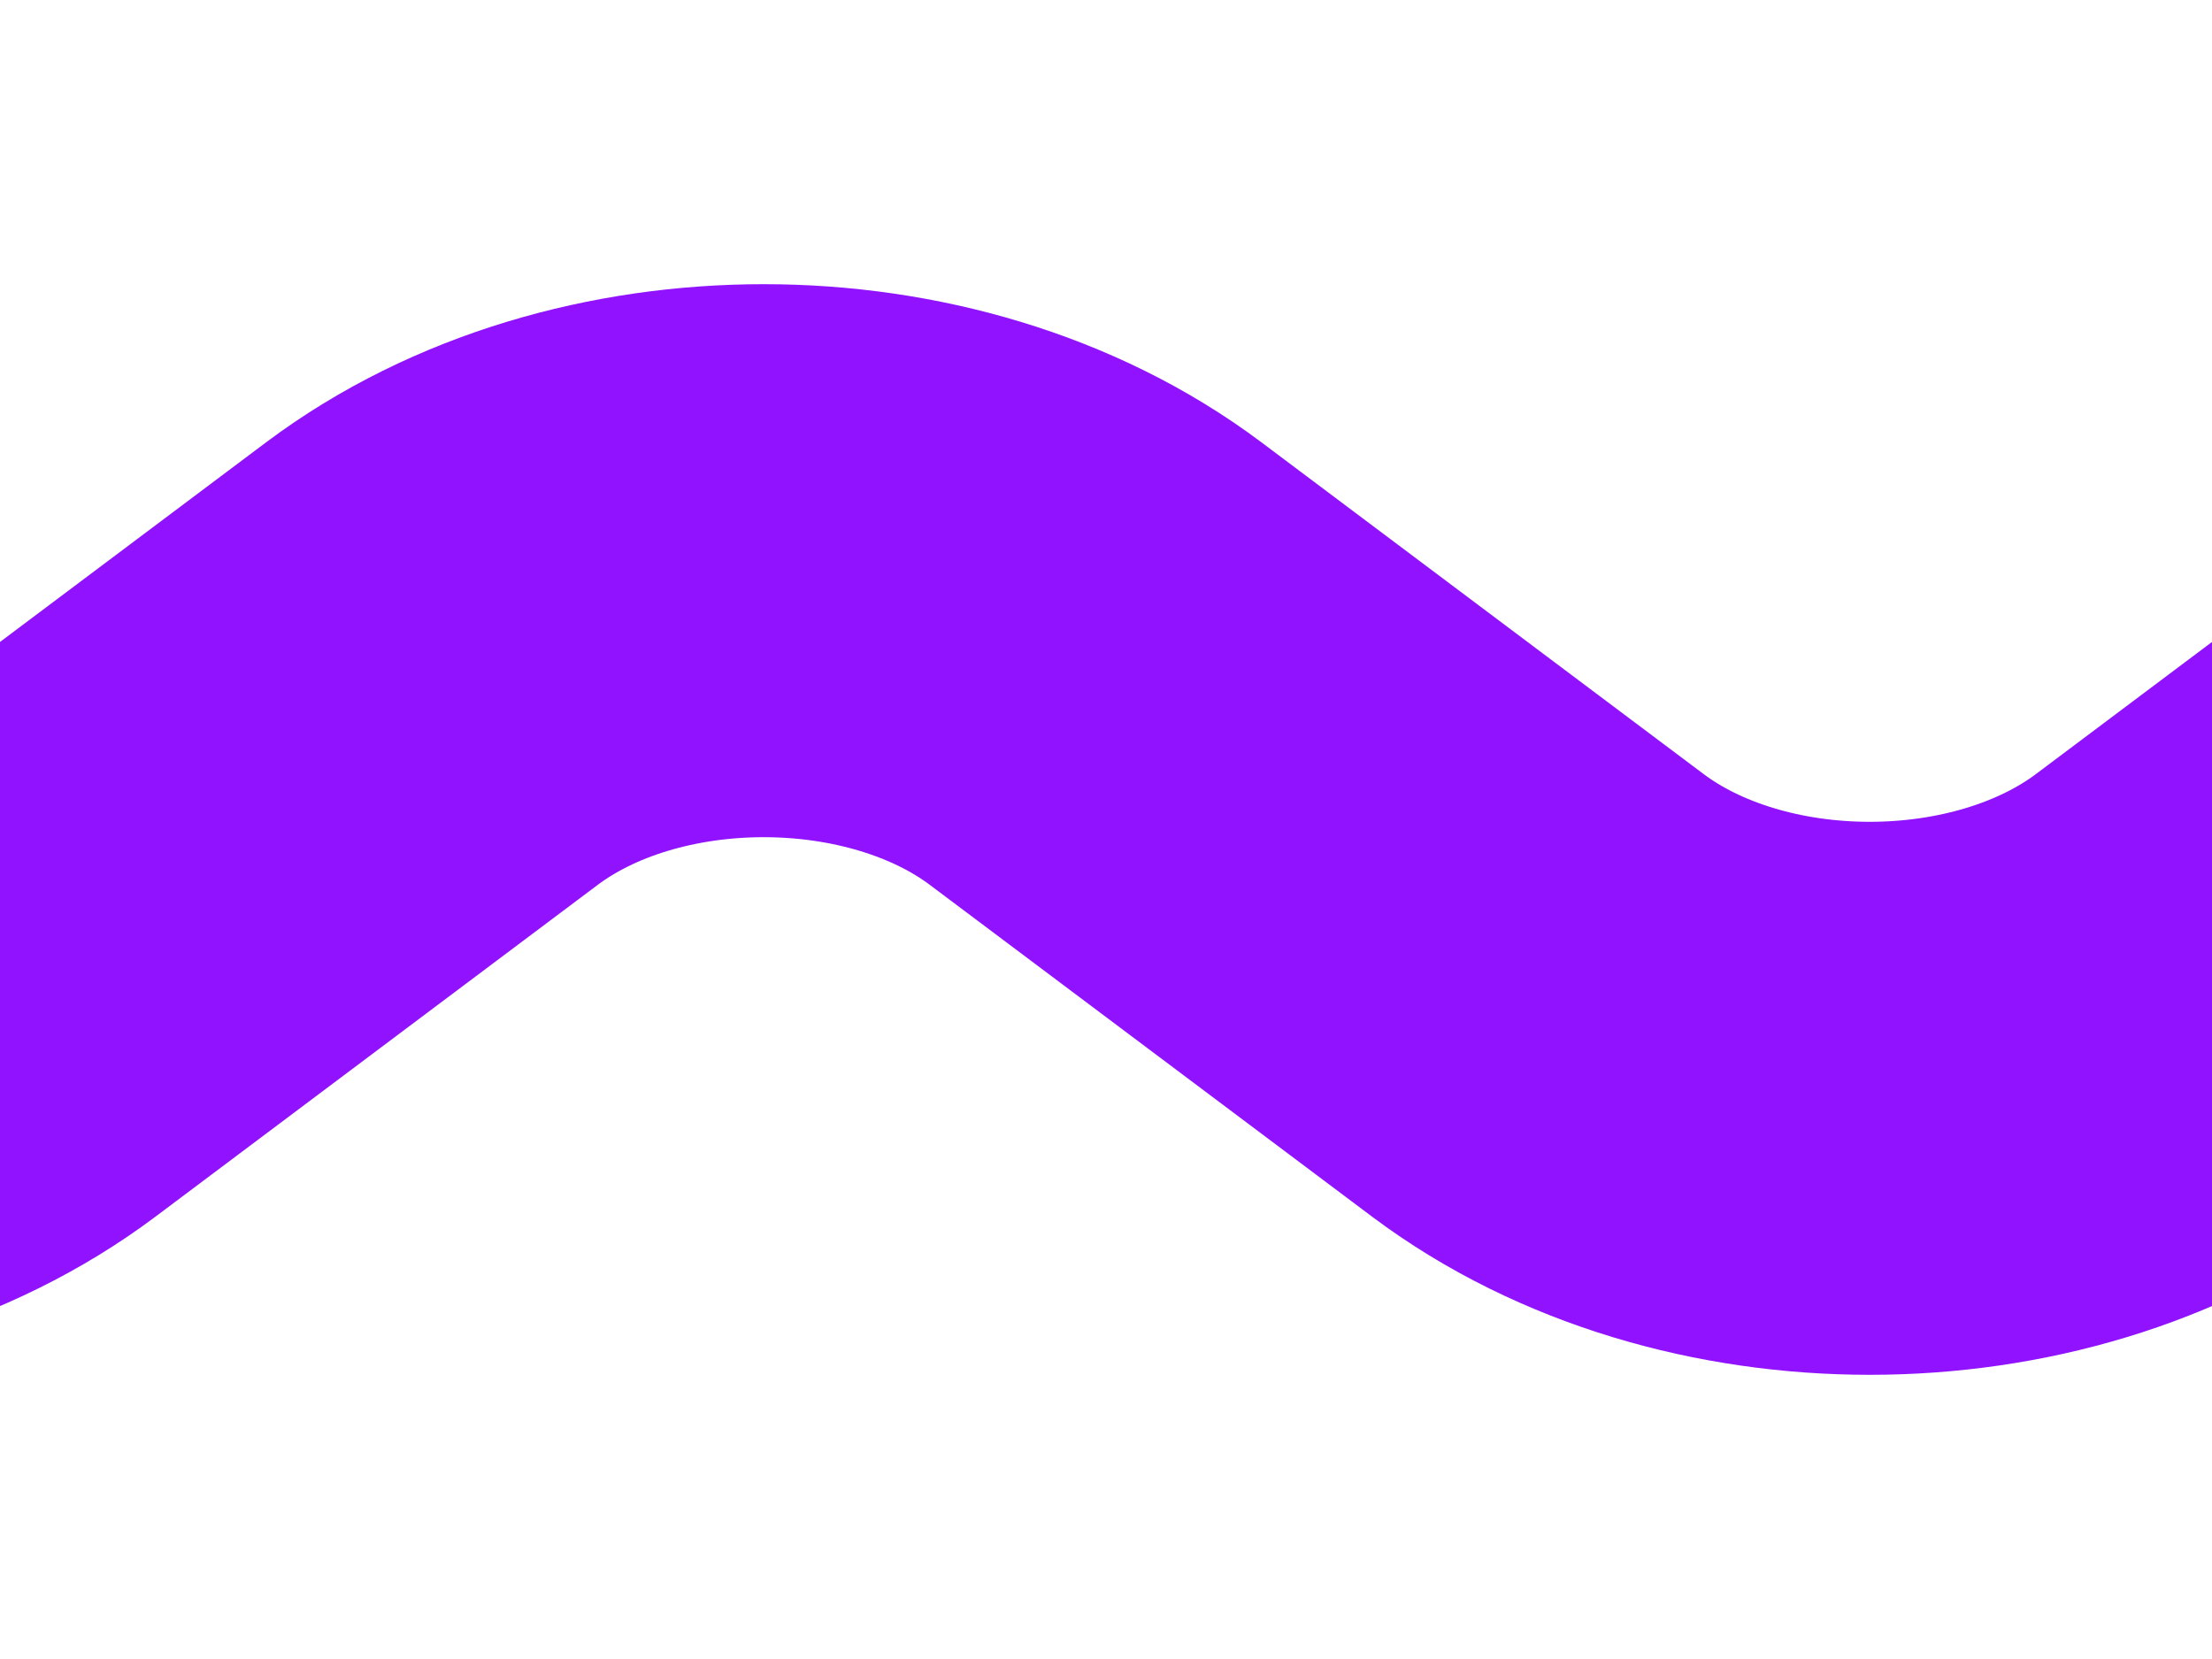
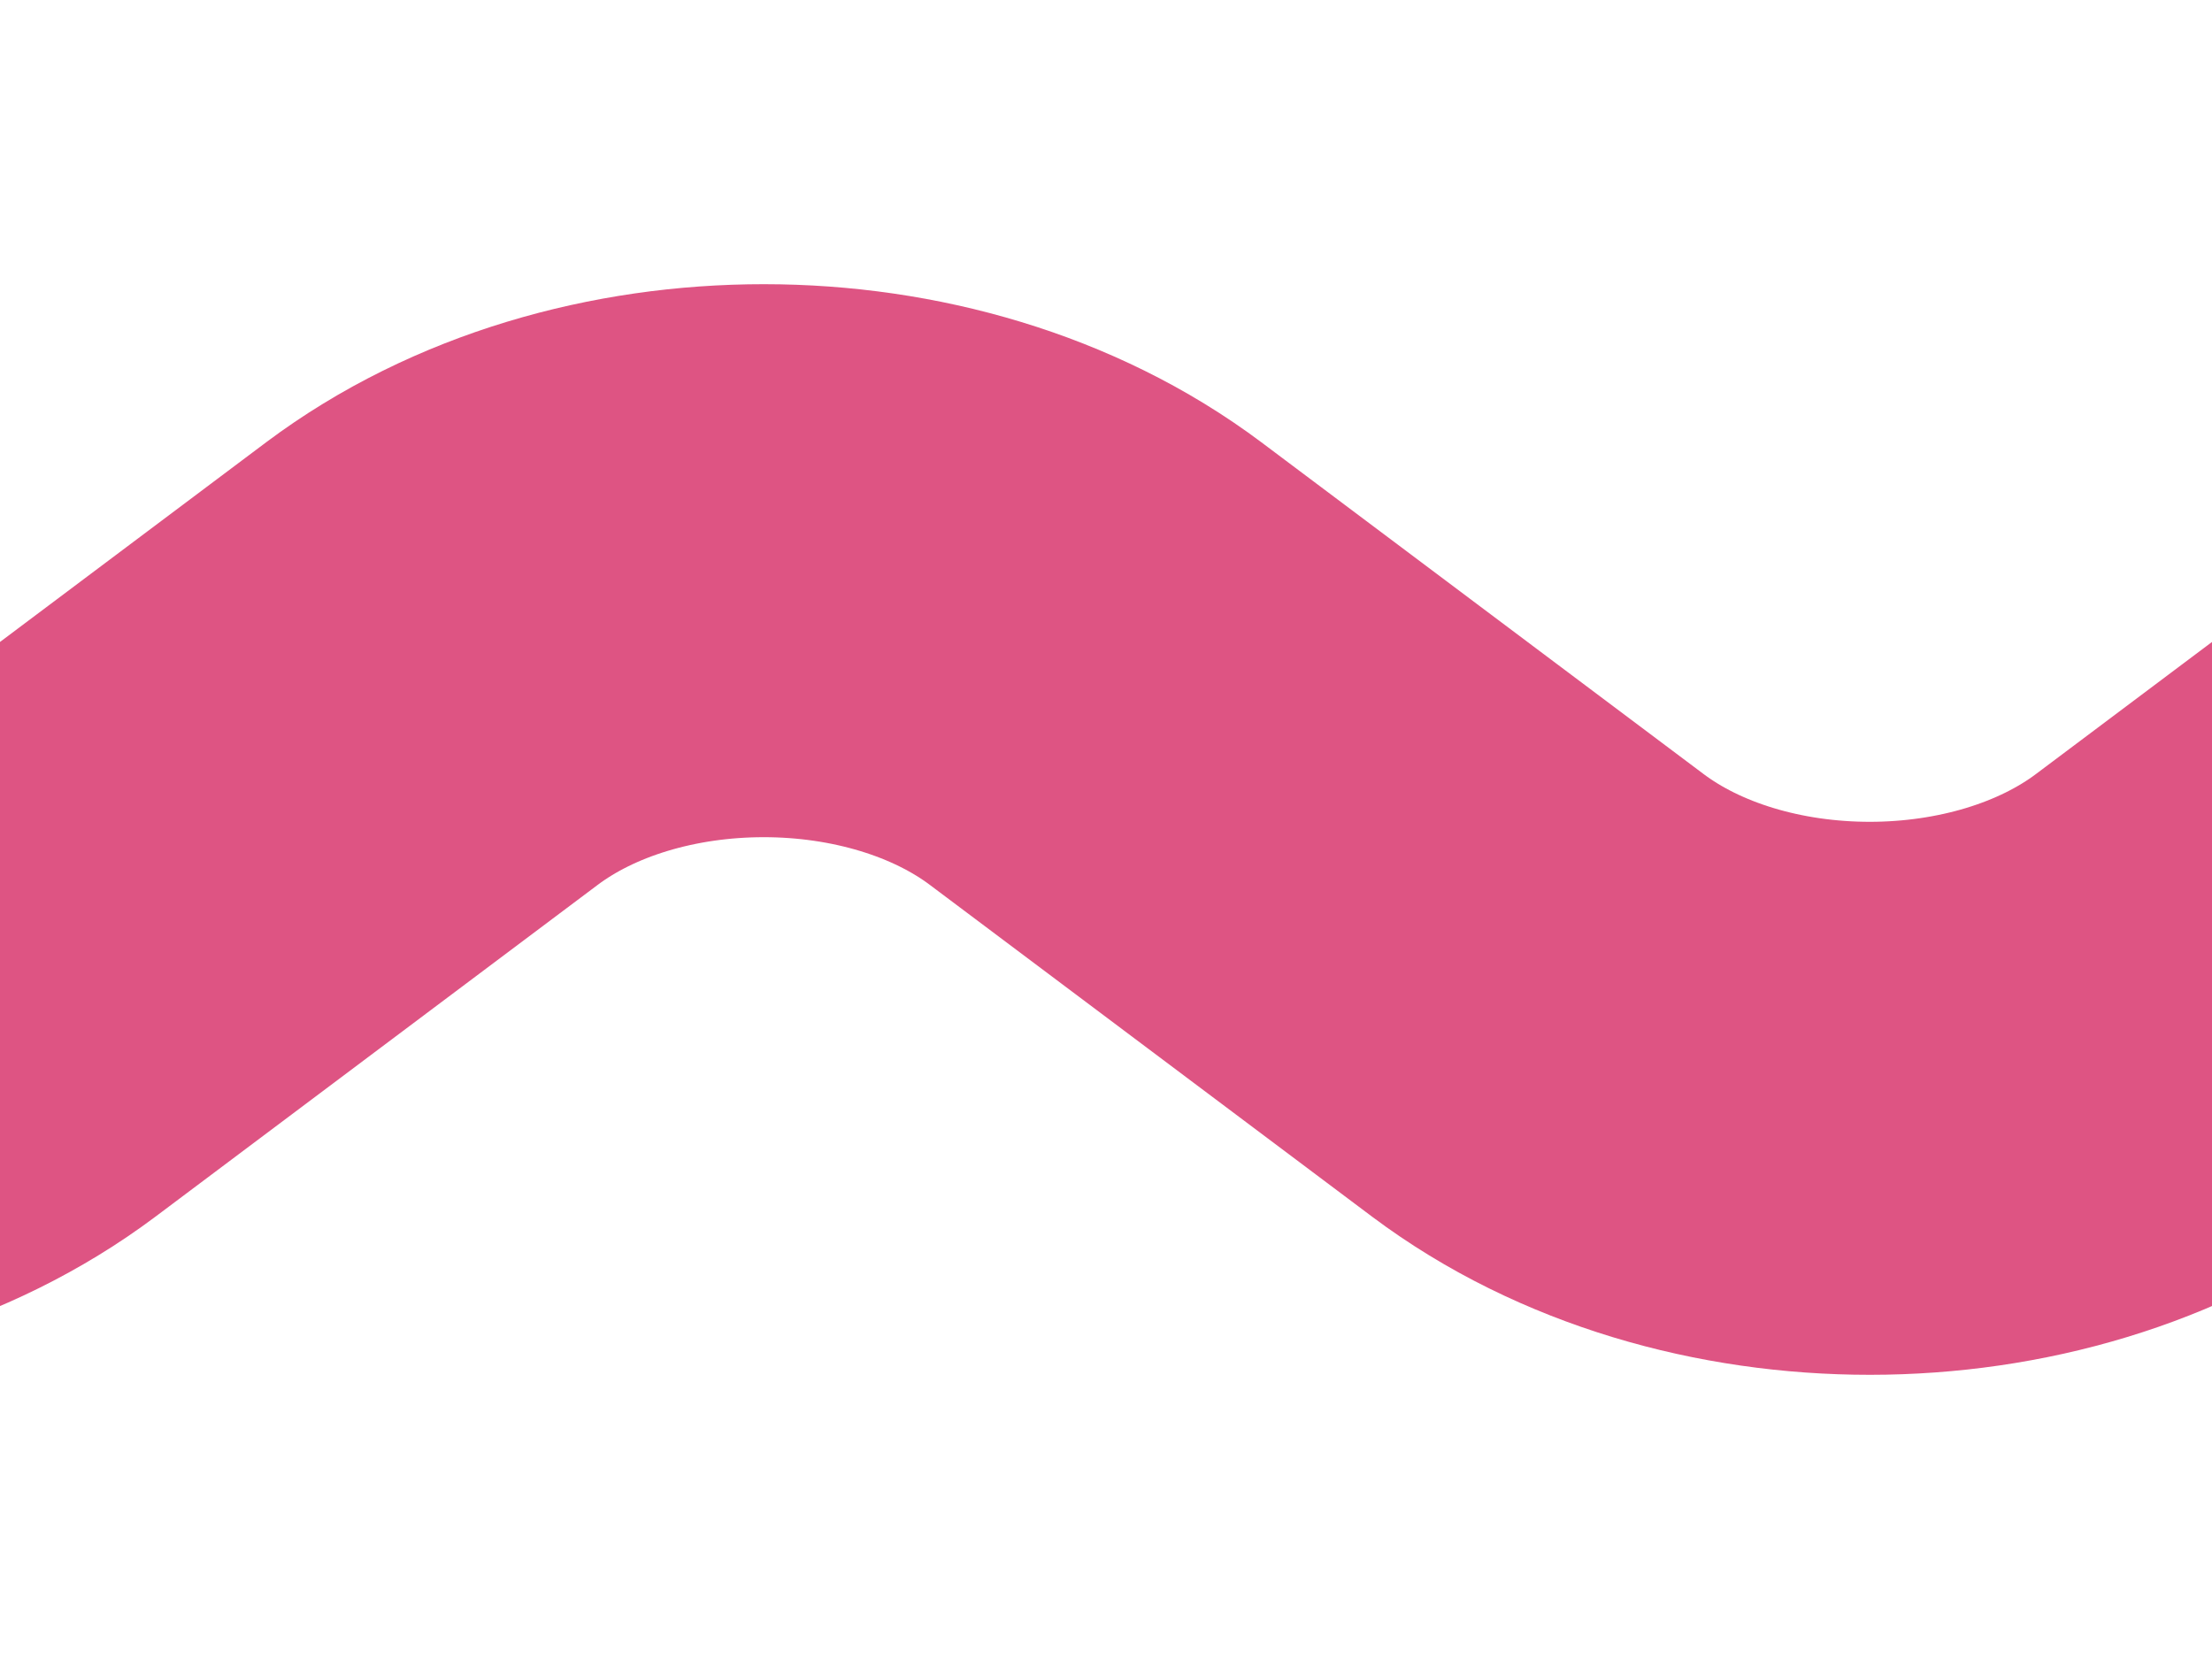
<svg xmlns="http://www.w3.org/2000/svg" width="16px" height="12px" viewBox="0 0 16 12" version="1.1">
  <defs />
  <g id="Page-1" stroke="none" stroke-width="1" fill="none" fill-rule="evenodd">
-     <path d="M-6.5,5.982 C-5.581,6.671 -4.876,7.2 -4.876,7.2 C-3.55,8.194 -1.397,8.191 -0.075,7.2 L3.124,4.8 C4.45,3.806 6.603,3.809 7.925,4.8 L11.124,7.2 C12.45,8.194 14.603,8.191 15.925,7.2 L19.124,4.8 C20.45,3.806 22.603,3.809 23.925,4.8 L27.124,7.2 C28.45,8.194 30.603,8.191 31.925,7.2 L35.124,4.8 C36.45,3.806 38.603,3.809 39.925,4.8 L43.124,7.2 C44.45,8.194 46.603,8.191 47.925,7.2 L51.124,4.8 C52.45,3.806 54.601,3.808 55.923,4.799 C55.923,4.799 56.654,5.347 57.585,6.046" id="Path-1-Copy-23" stroke="#9012FE" stroke-width="4">
+     <path d="M-6.5,5.982 C-5.581,6.671 -4.876,7.2 -4.876,7.2 C-3.55,8.194 -1.397,8.191 -0.075,7.2 L3.124,4.8 C4.45,3.806 6.603,3.809 7.925,4.8 L11.124,7.2 C12.45,8.194 14.603,8.191 15.925,7.2 L19.124,4.8 C20.45,3.806 22.603,3.809 23.925,4.8 L27.124,7.2 C28.45,8.194 30.603,8.191 31.925,7.2 L35.124,4.8 C36.45,3.806 38.603,3.809 39.925,4.8 L43.124,7.2 C44.45,8.194 46.603,8.191 47.925,7.2 L51.124,4.8 C52.45,3.806 54.601,3.808 55.923,4.799 C55.923,4.799 56.654,5.347 57.585,6.046" id="Path-1-Copy-23" stroke="#DE5483" stroke-width="4">
      <animateMotion dur=".3s" values="0,0; -16,0;" repeatCount="indefinite" />
    </path>
  </g>
</svg>
